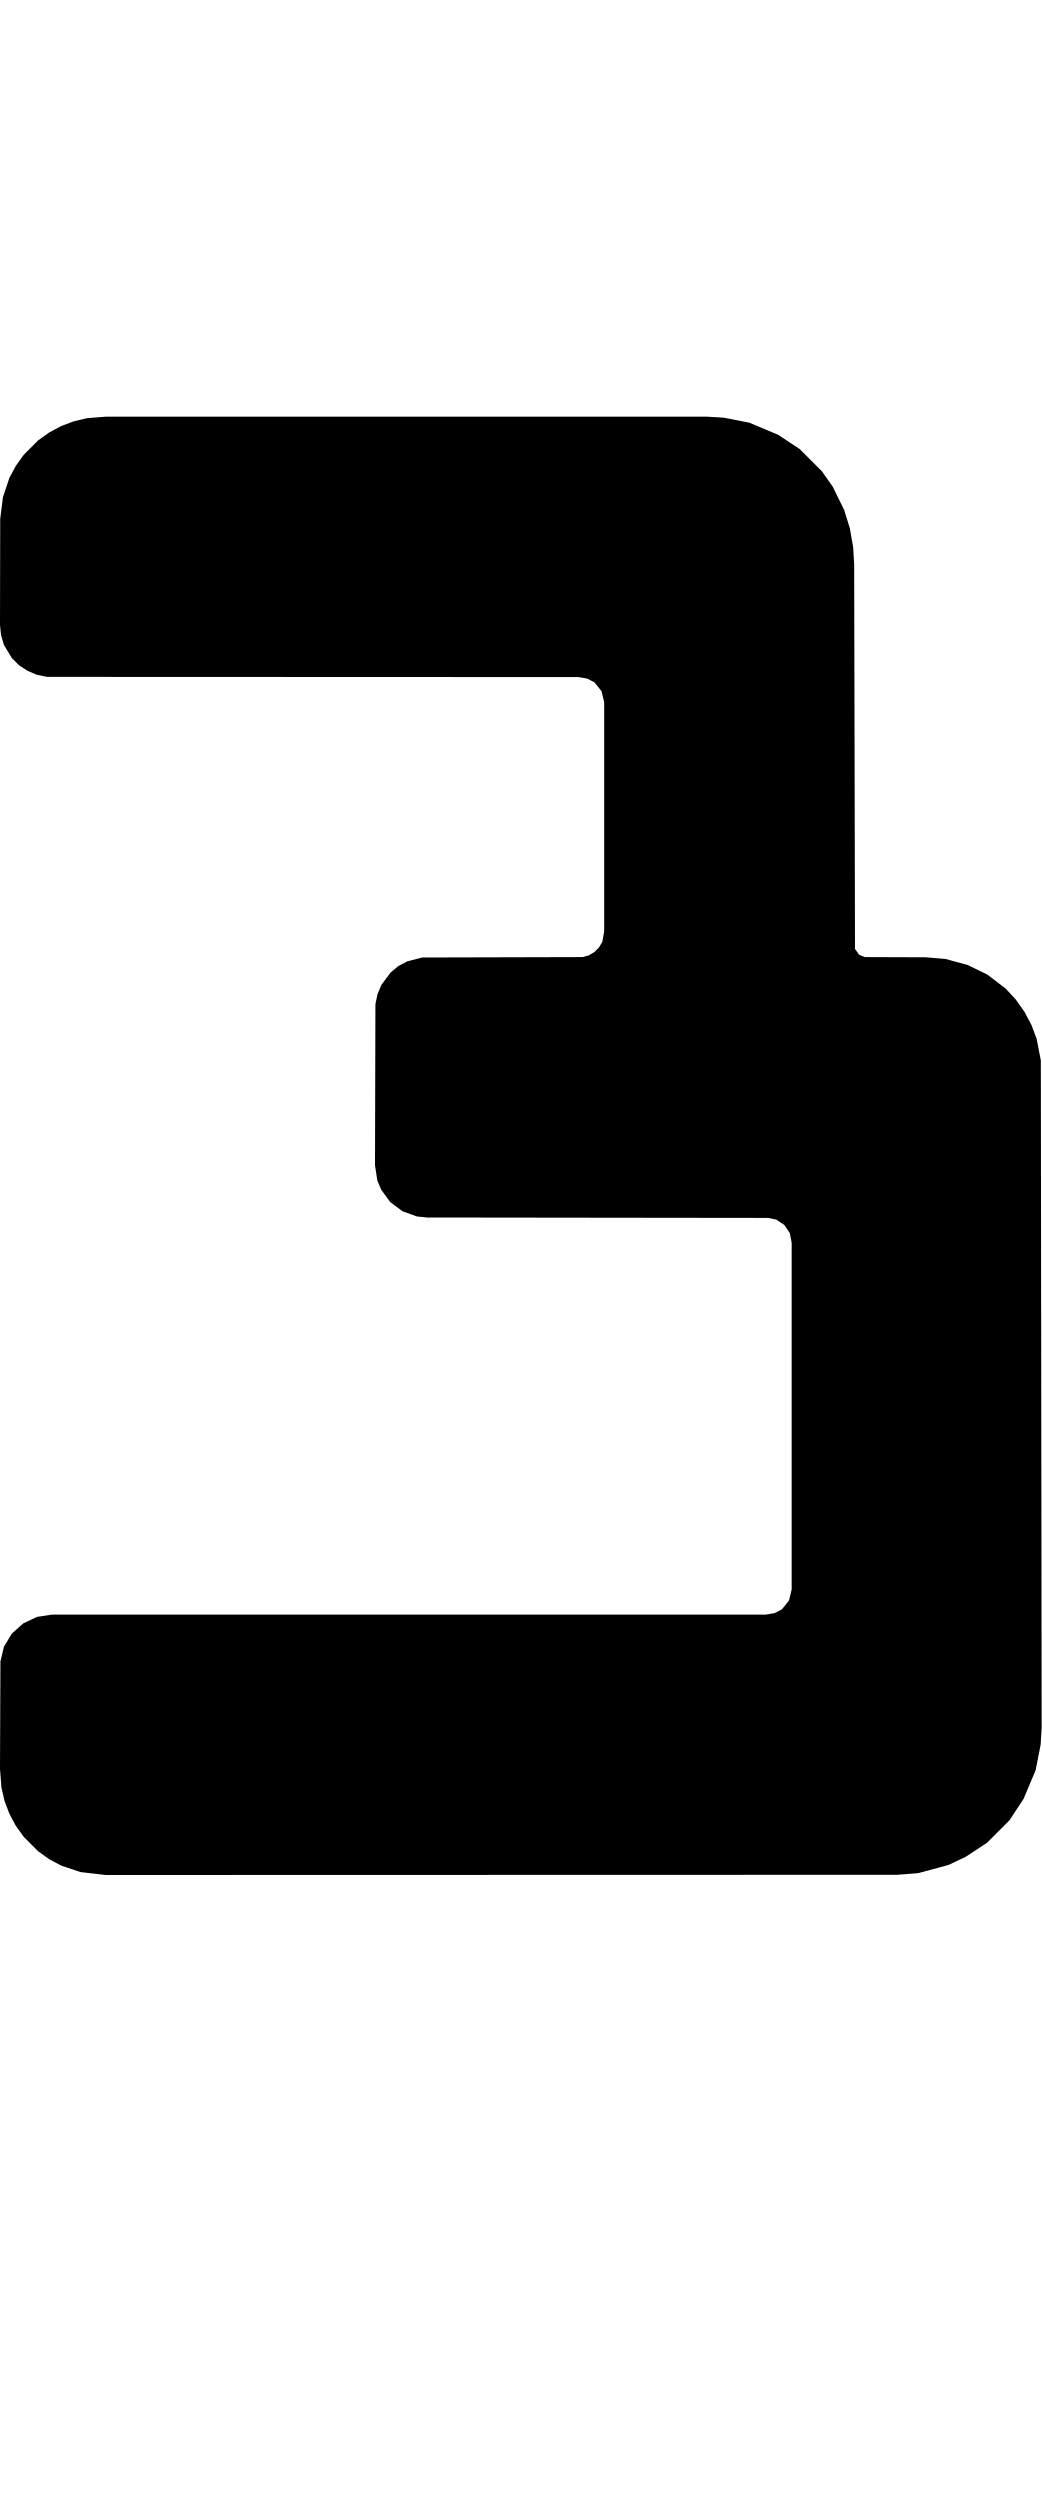
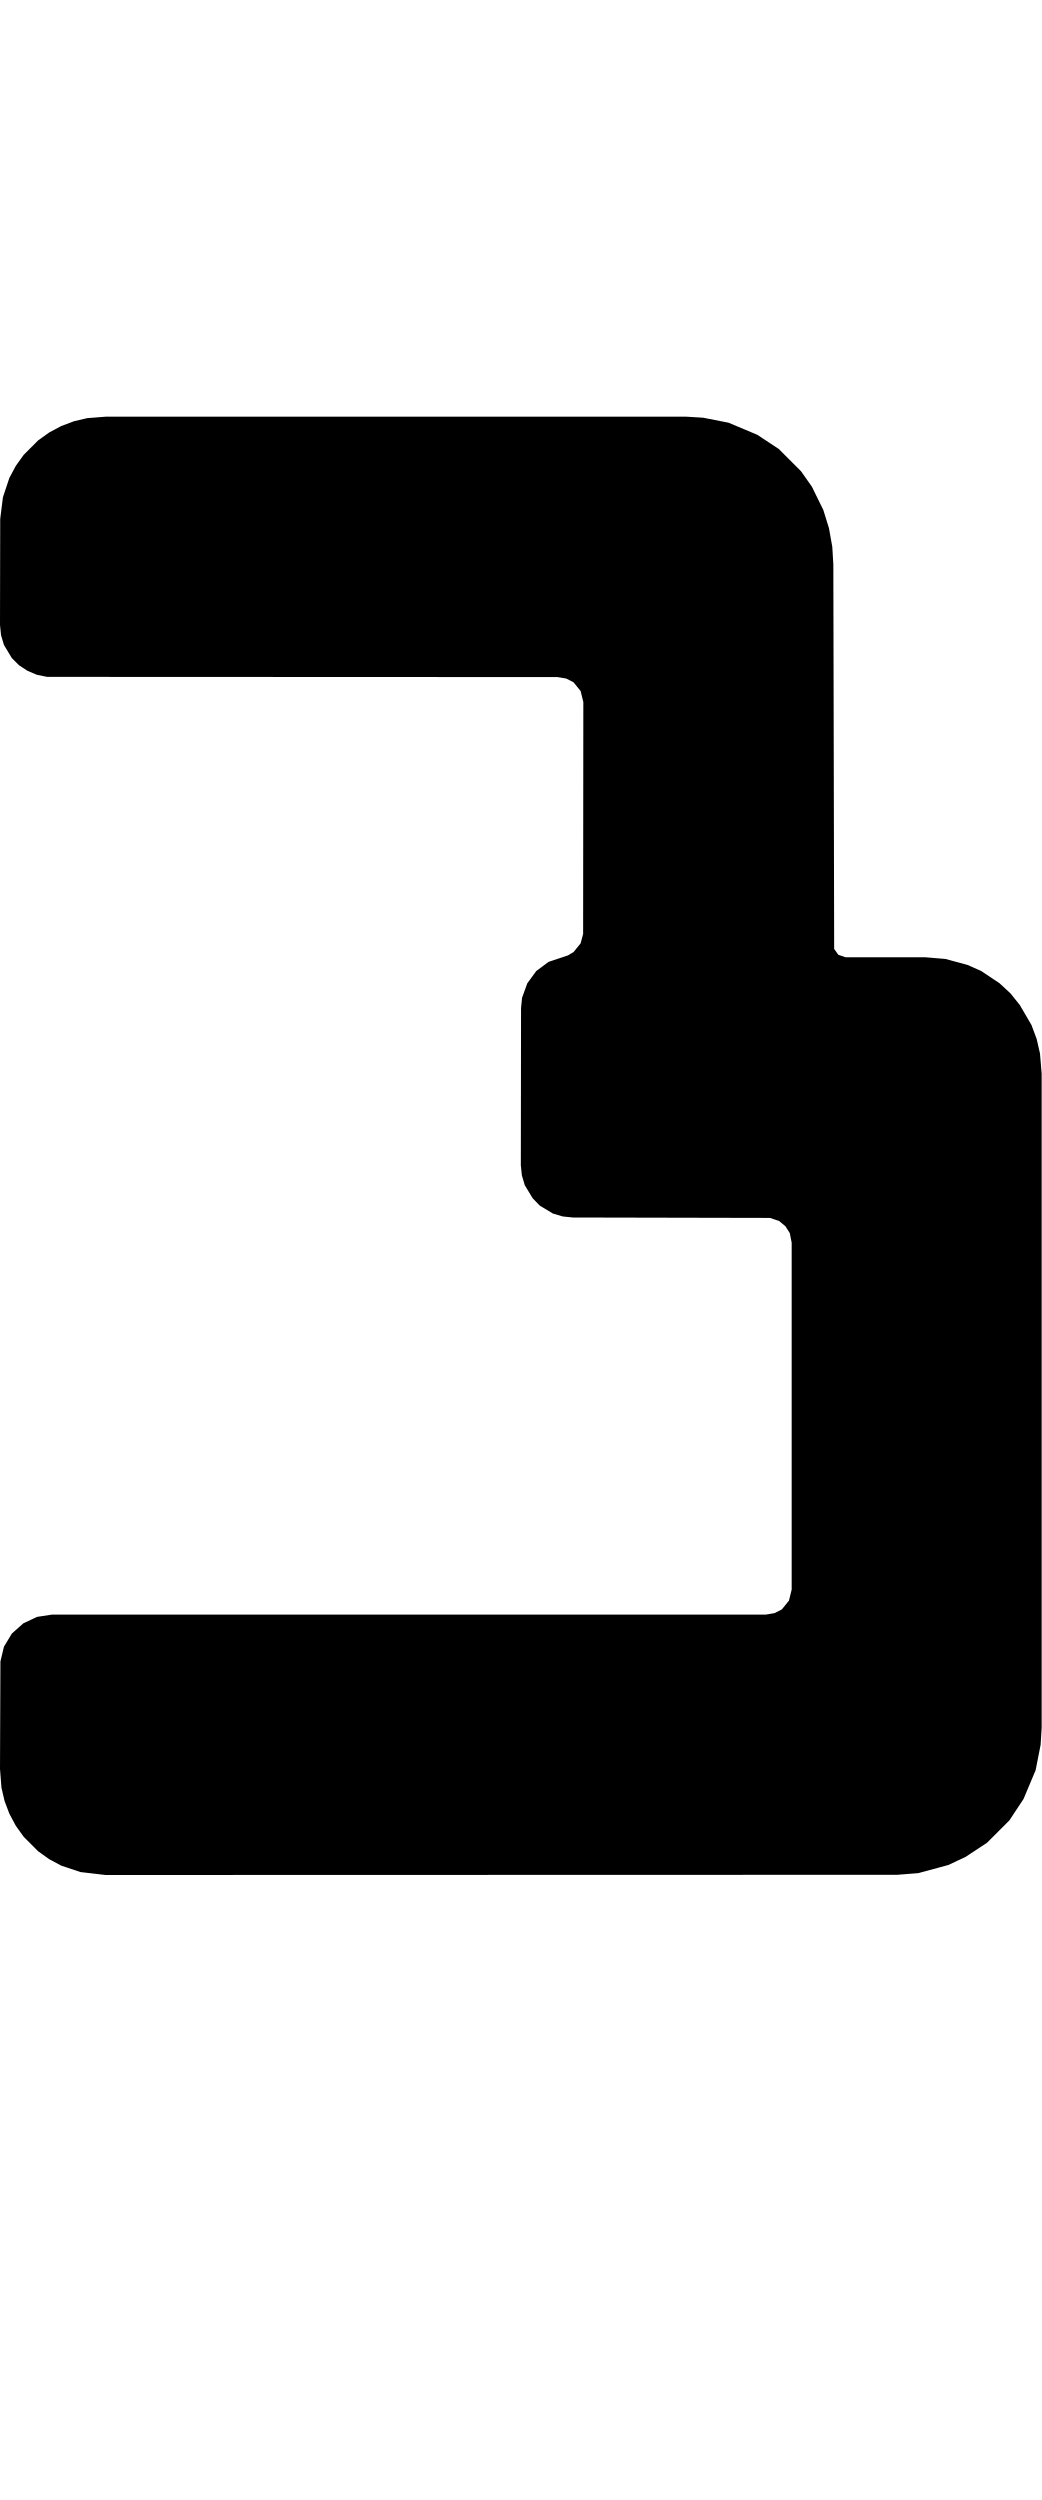
<svg xmlns="http://www.w3.org/2000/svg" viewBox="0 0 500 1200" width="500" height="1200">
-   <path fill="#000" fill-rule="evenodd" d="M0 300 L0.1 249.1 L1.4 238.7 L4.5 229.4 L7.6 223.6 L11.4 218.3 L18.3 211.4 L23.6 207.6 L29.4 204.5 L35.5 202.2 L41.9 200.7 L50.9 200 L339.3 200 L347.5 200.5 L359.7 202.9 L373.5 208.7 L383.8 215.5 L394.5 226.2 L399.7 233.6 L405.2 244.8 L407.9 253.5 L409.5 262.5 L410 270.9 L410.4 455.5 L412.4 458.3 L415.1 459.4 L444.3 459.5 L453.8 460.3 L464.5 463.2 L473.9 467.8 L482.7 474.5 L487.6 479.8 L491.7 485.6 L495.1 492 L497.6 498.7 L499.6 509 L500 829.3 L499.5 837.5 L497.1 849.7 L491.3 863.5 L484.5 873.8 L473.8 884.5 L463.5 891.3 L455.2 895.2 L440.8 899.1 L430.7 899.9 L50.7 900 L38.7 898.6 L29.4 895.5 L23.6 892.4 L18.3 888.6 L11.4 881.7 L7.6 876.4 L4.5 870.6 L2.2 864.5 L0.7 858.1 L0 849.1 L0.2 797.5 L1.9 790.4 L5.7 784.1 L11.2 779.2 L17.8 776.1 L25 775 L367.6 775 L371.8 774.3 L375.3 772.5 L378.7 768.3 L380 763 L380 596.5 L379.1 591.9 L376.5 588 L372.6 585.4 L368.8 584.6 L205 584.4 L200.1 583.9 L193.2 581.4 L187.3 577 L183 571.1 L181.1 566.6 L180 559.3 L180.2 482 L181.2 477.2 L183.1 472.7 L187.5 466.8 L191.2 463.7 L195.6 461.4 L202.7 459.6 L279.6 459.4 L282.6 458.6 L285.3 457 L287.5 454.8 L289.1 452.1 L290 447.1 L290 337 L288.7 331.7 L285.3 327.5 L281.8 325.7 L277.6 325 L22.6 324.9 L17.7 323.9 L13.2 322 L9.1 319.3 L5.7 315.9 L1.9 309.6 L0.5 304.9 Z" />
+   <path fill="#000" fill-rule="evenodd" d="M0 300 L0.1 249.1 L1.4 238.7 L4.5 229.4 L7.6 223.6 L11.4 218.3 L18.3 211.4 L23.6 207.6 L29.4 204.5 L35.5 202.2 L41.9 200.7 L50.9 200 L329.3 200 L337.5 200.5 L349.7 202.9 L363.5 208.7 L373.8 215.5 L384.5 226.2 L389.7 233.6 L395.2 244.8 L397.9 253.5 L399.5 262.5 L400 270.9 L400.4 455.5 L402.4 458.3 L405.9 459.5 L444.3 459.5 L453.8 460.3 L464.5 463.2 L471 466.1 L479.7 471.9 L485 476.8 L489.5 482.4 L495.1 492 L497.6 498.7 L499.2 505.7 L500 515.4 L500 829.3 L499.5 837.5 L497.1 849.7 L491.3 863.5 L484.5 873.8 L473.8 884.5 L463.5 891.3 L455.2 895.2 L440.8 899.1 L430.7 899.9 L50.7 900 L38.7 898.6 L29.4 895.5 L23.6 892.4 L18.3 888.6 L11.4 881.7 L7.6 876.4 L4.5 870.6 L2.2 864.5 L0.7 858.1 L0 849.1 L0.2 797.5 L1.9 790.4 L5.7 784.1 L11.2 779.2 L17.8 776.1 L25 775 L367.6 775 L371.8 774.3 L375.3 772.5 L378.7 768.3 L380 763 L380 596.5 L379.1 591.9 L377 588.6 L374 586.1 L369.6 584.6 L275 584.4 L270.1 583.9 L265.4 582.5 L259.1 578.7 L255.7 575.2 L251.9 568.9 L250.5 564.2 L250 559.4 L250.1 483.8 L250.6 478.9 L253.1 472 L257.4 466.1 L263.3 461.7 L272.6 458.6 L275.3 457 L278.7 452.8 L279.9 448.3 L280 337 L278.7 331.7 L275.3 327.5 L271.8 325.7 L267.6 325 L22.6 324.9 L17.7 323.9 L13.2 322 L9.1 319.3 L5.7 315.9 L1.9 309.6 L0.5 304.9 Z" />
</svg>
